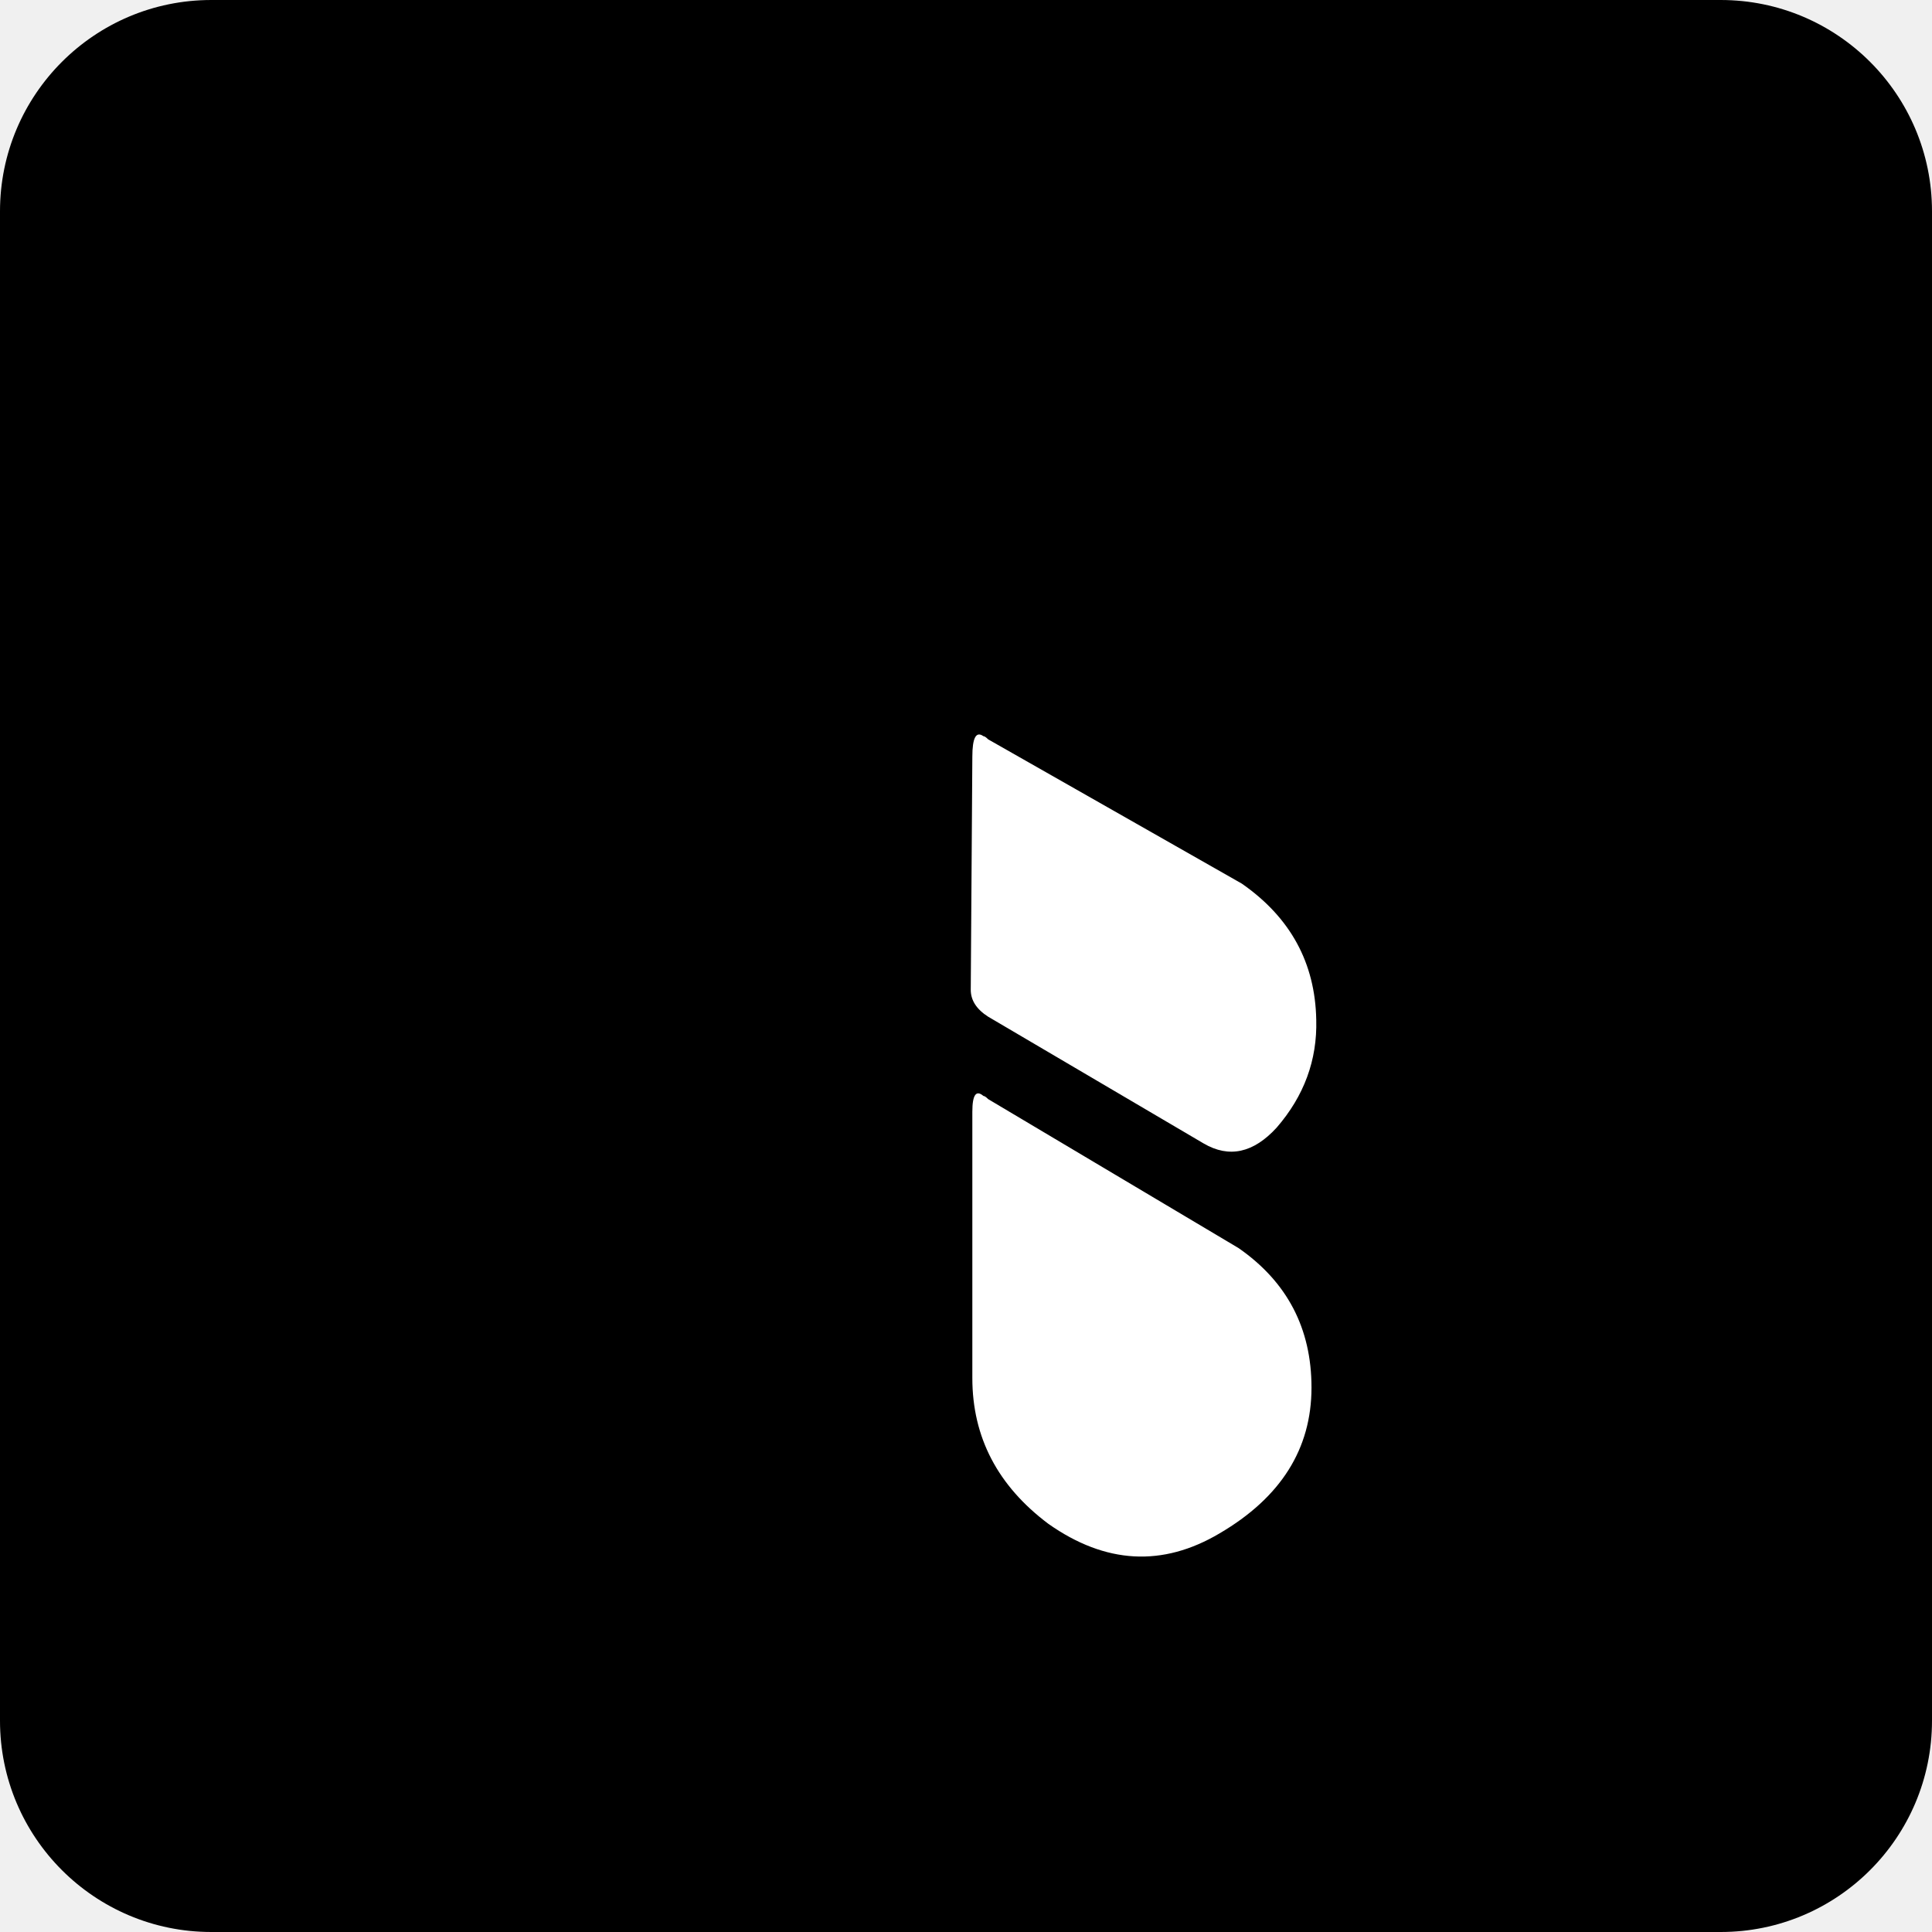
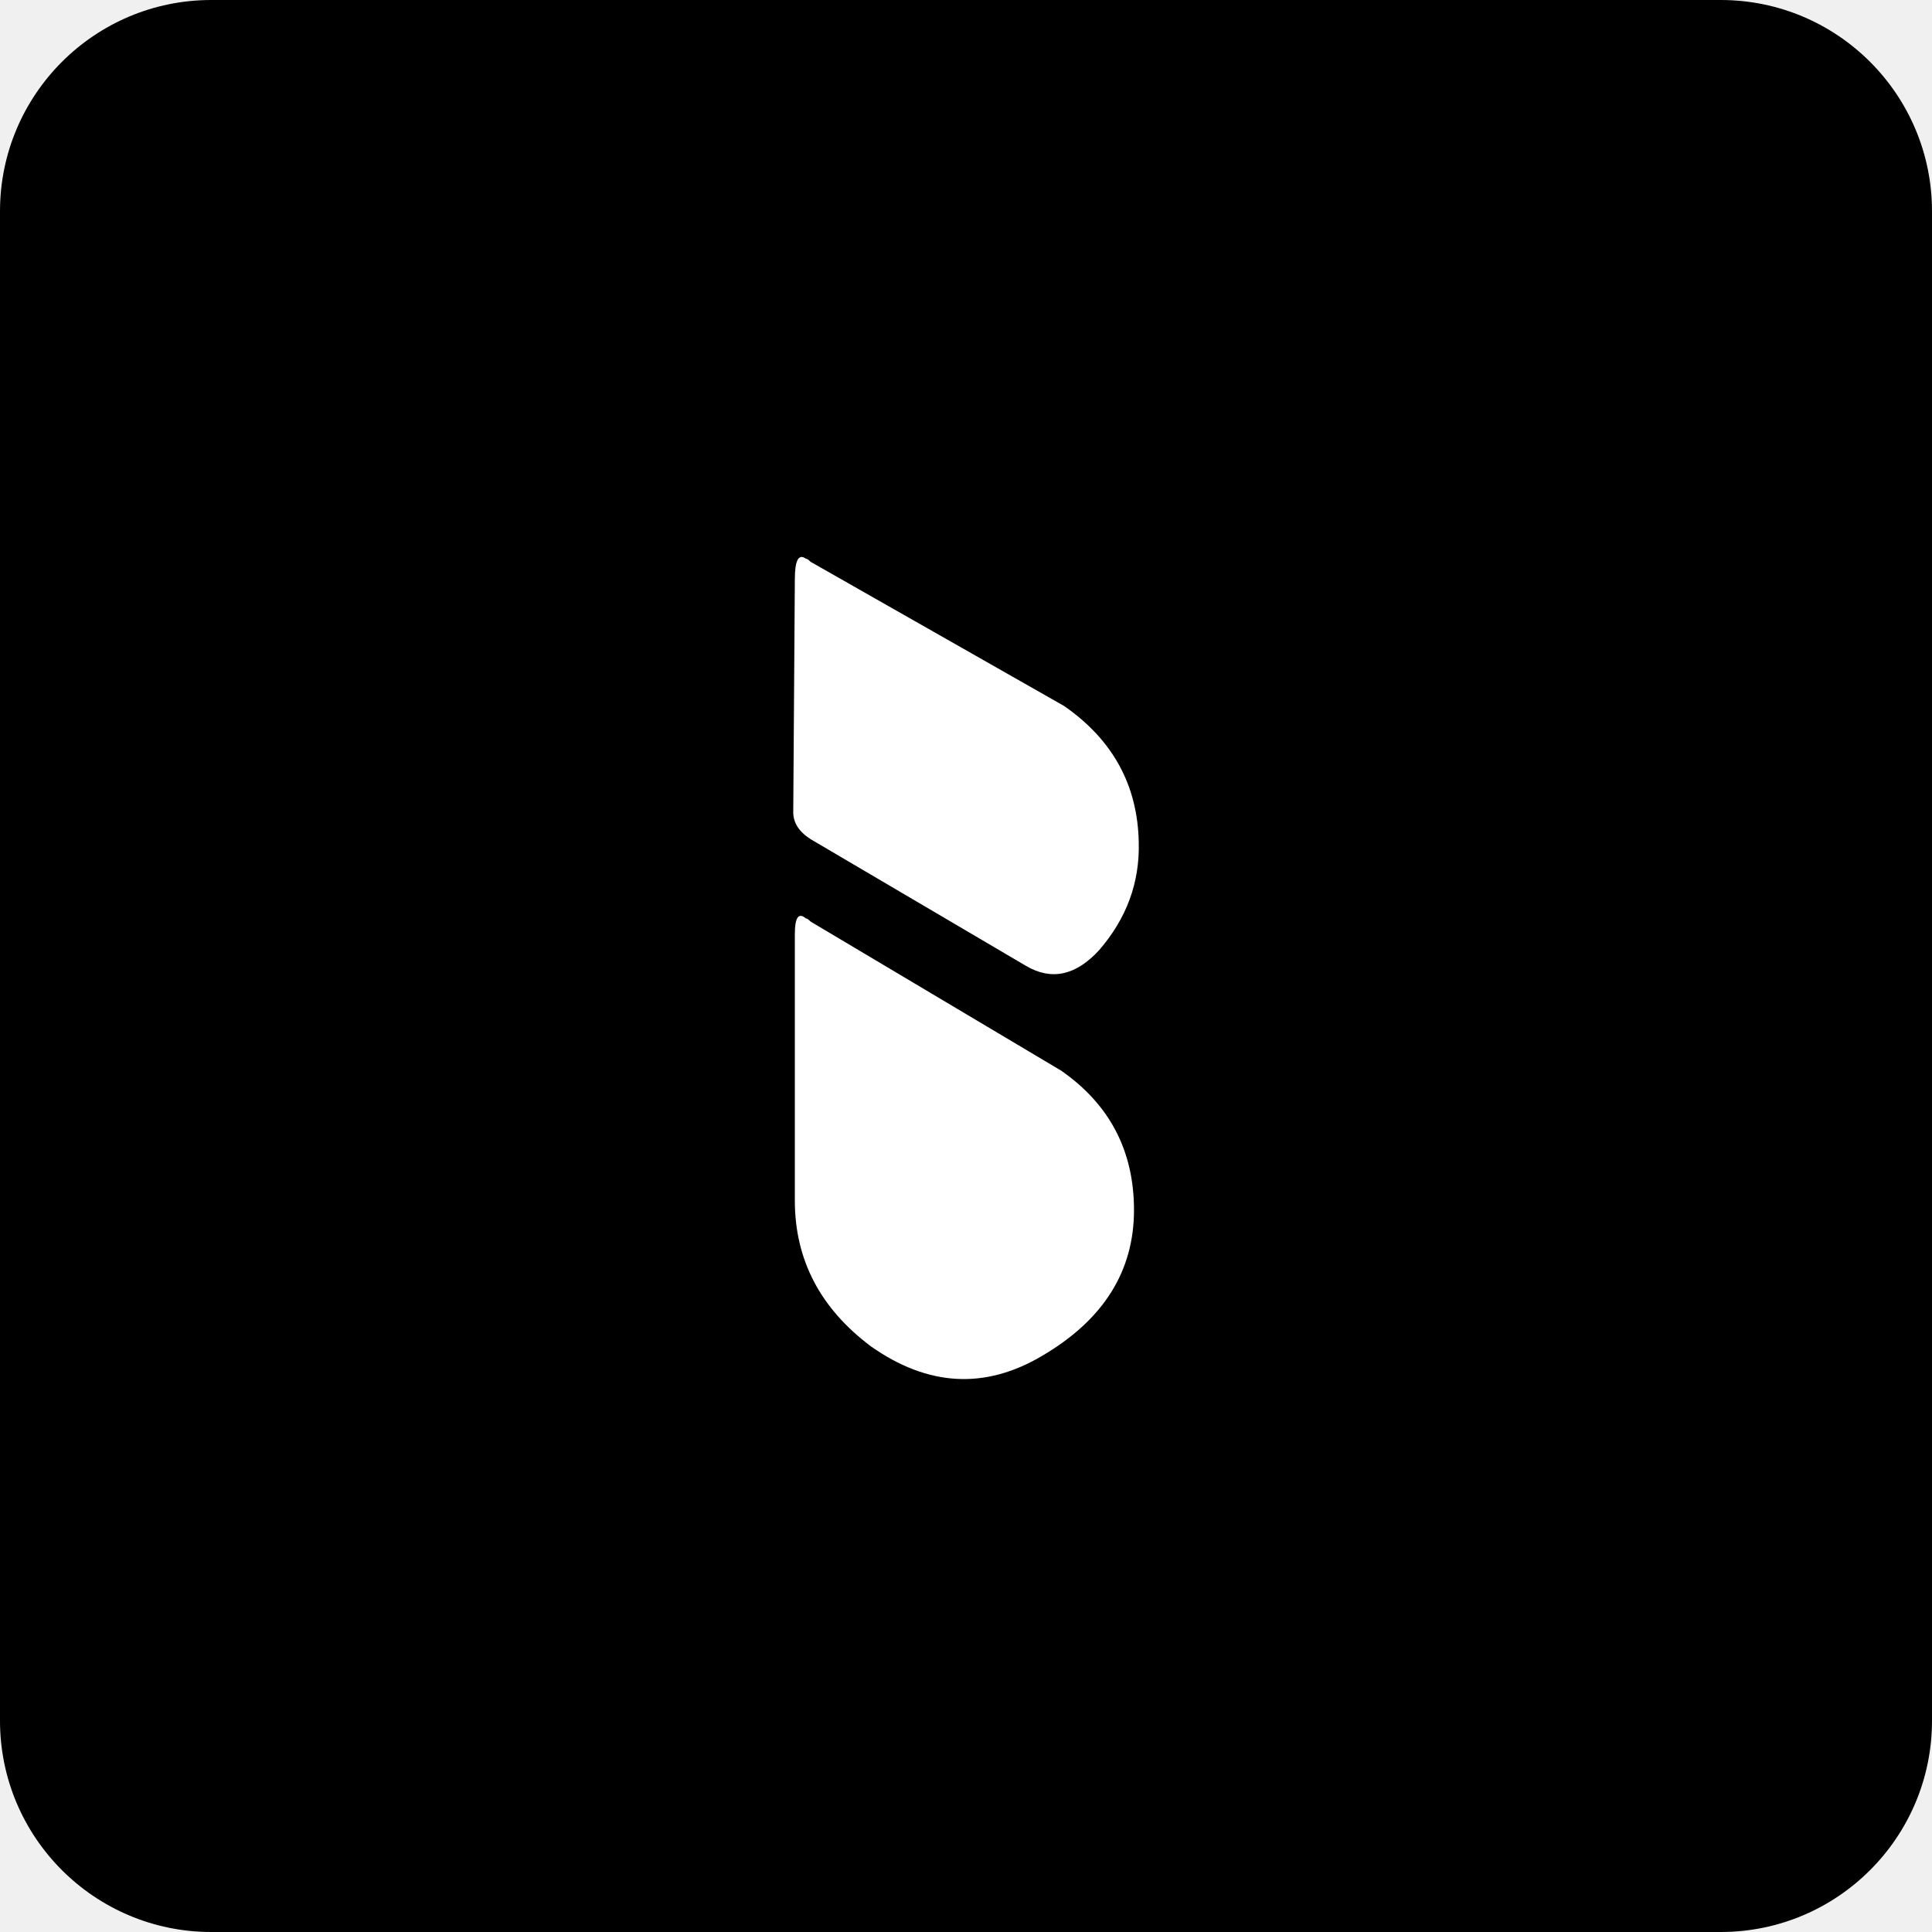
<svg xmlns="http://www.w3.org/2000/svg" width="512" height="512" viewBox="0 0 512 512">
  <rect width="512" height="512" rx="56" fill="#000" />
-   <g transform="translate(88 88) scale(0.84)">
+   <g transform="translate(40.96 40.96) scale(0.84)">
    <g transform="translate(-56 -56)">
      <path fill="#fff" d="M261.5 183.5 Q258 181 258 190 L257.5 263.5 Q257.5 268.5 263 272 L331 312 Q343 319 354 307 Q367 292 366.5 273 Q366 246 343 230 L263 184.5 Q262 183.5 261.5 183.5 Z" />
      <path fill="#fff" d="M261.5 297 Q258 294 258 302 L258 386 Q258 414 282 432 Q309 451 336 435 Q365 418 365 389 Q365 361 342 345 L263 298 Q262 297 261.5 297 Z" />
    </g>
  </g>
</svg>
